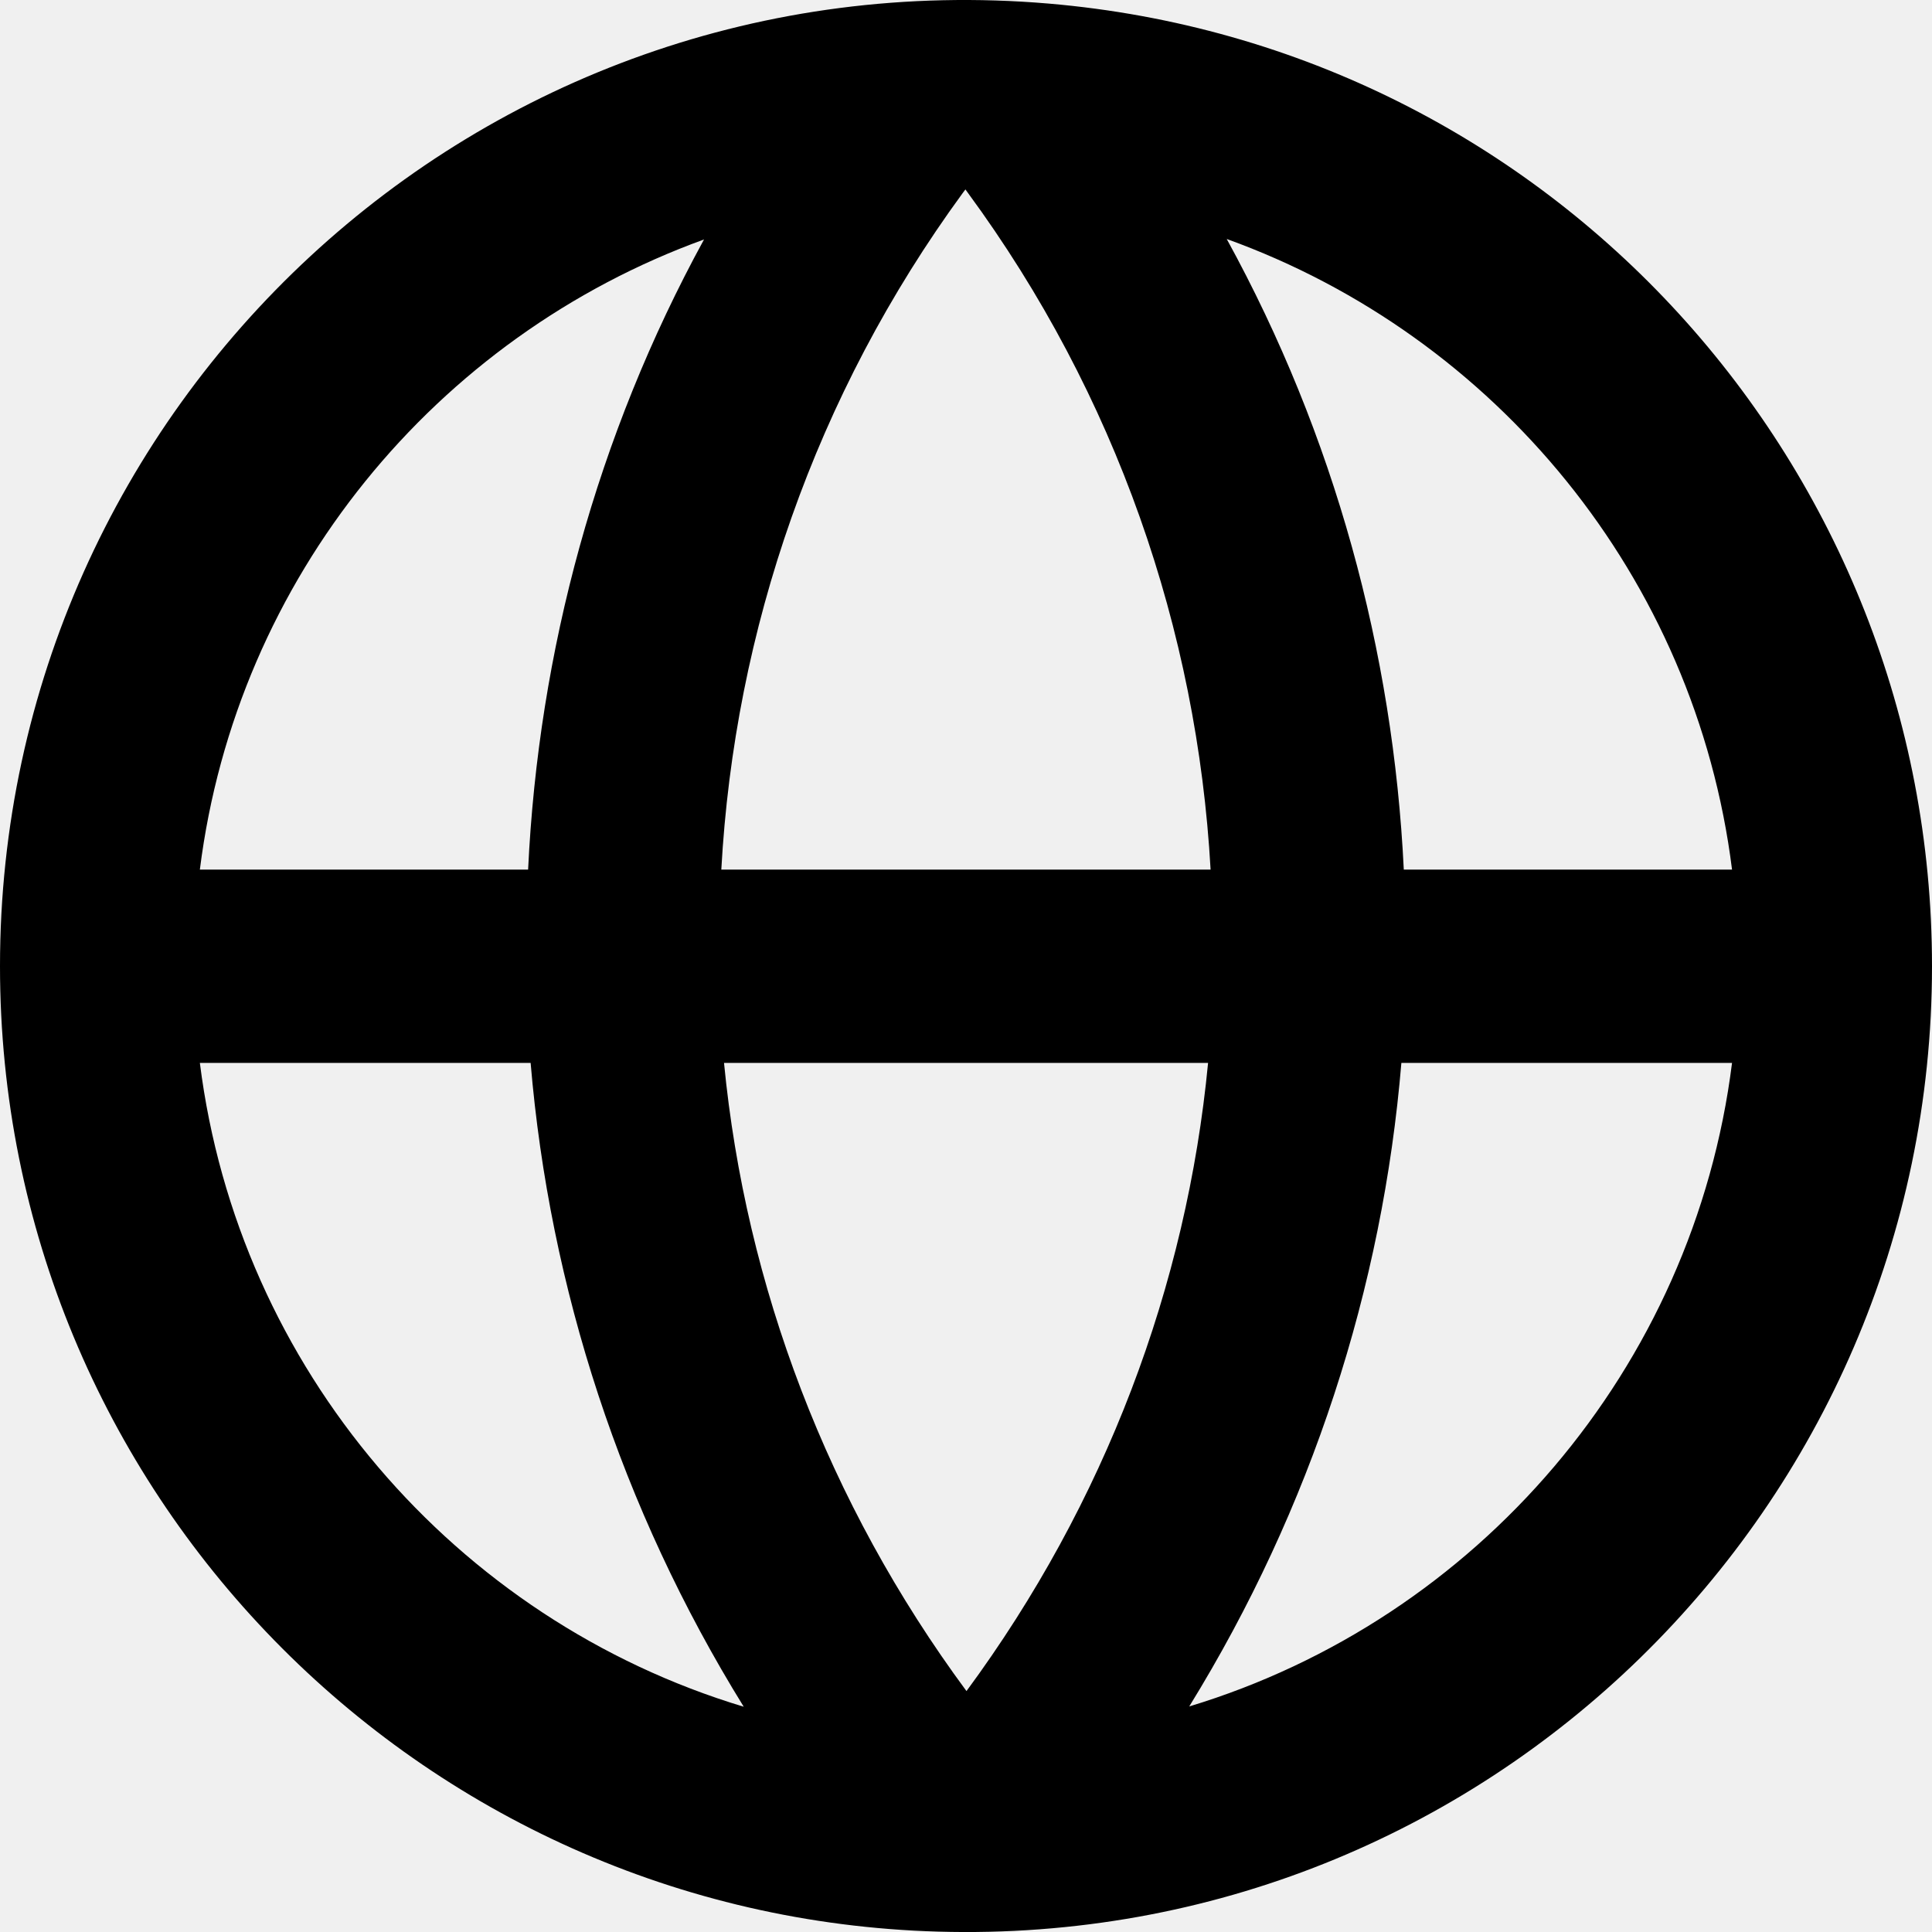
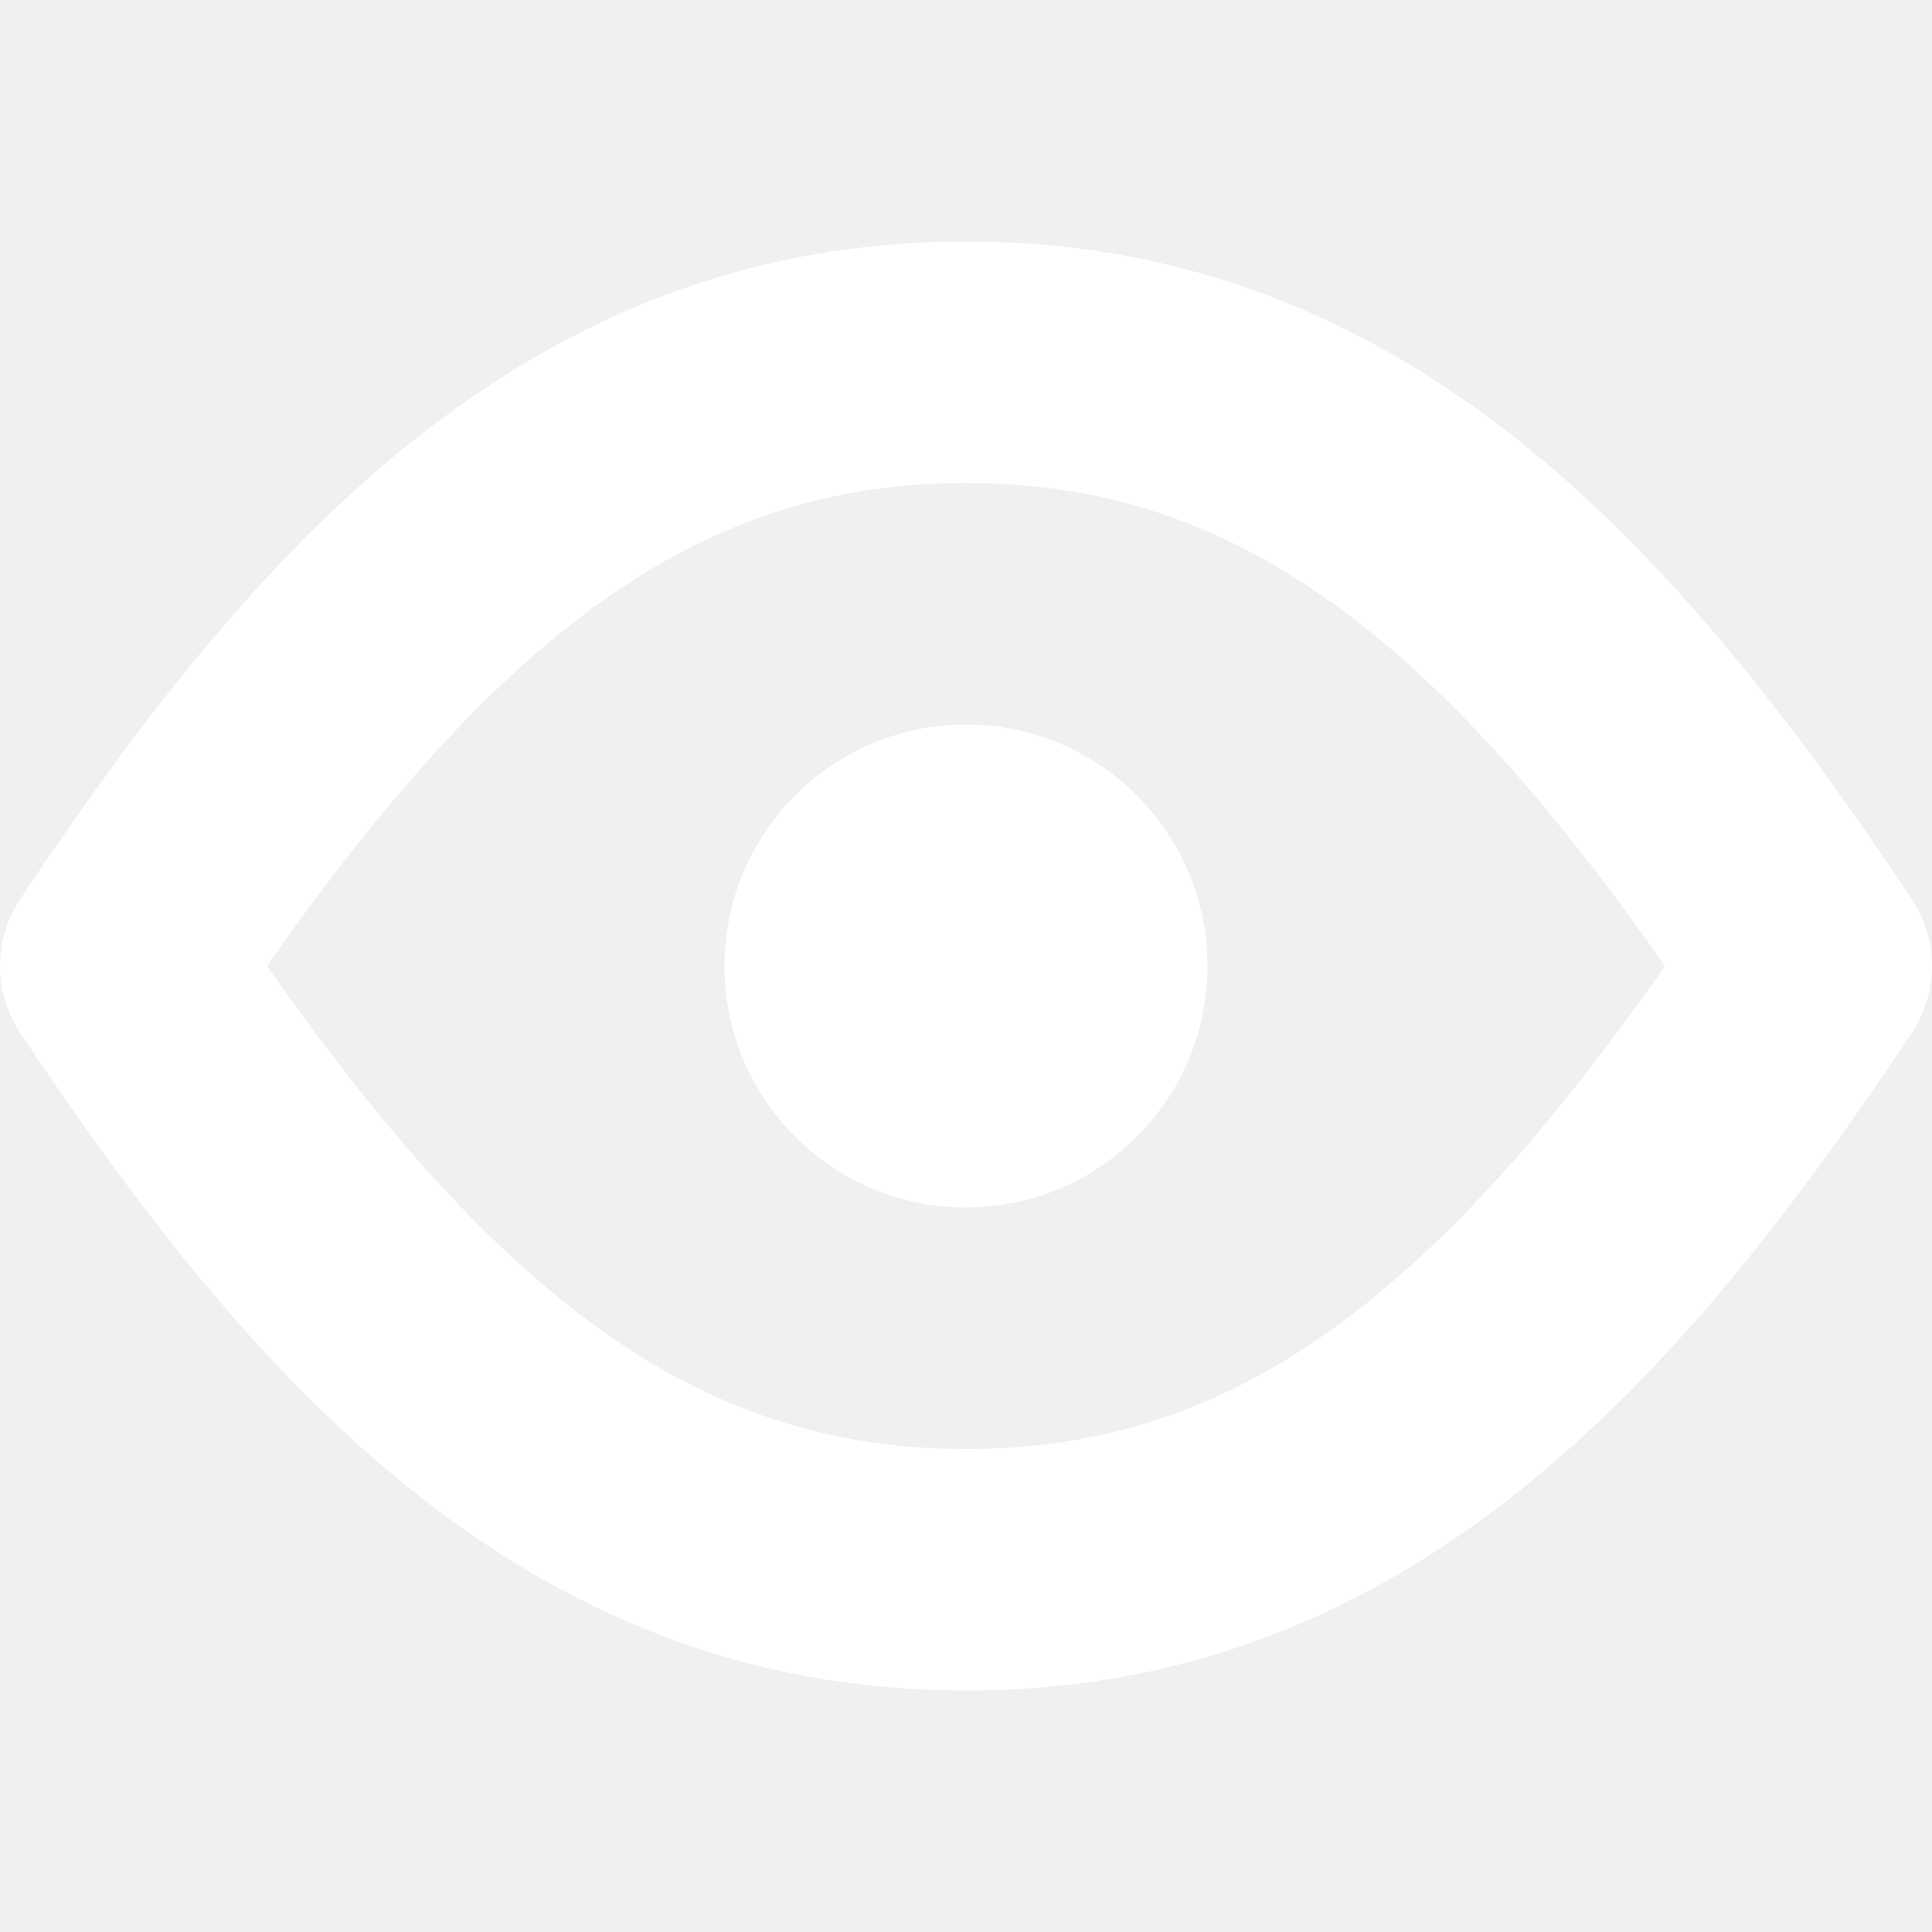
- <svg xmlns="http://www.w3.org/2000/svg" width="800px" height="800px" viewBox="0 0 20 20" version="1.1">
-   <g id="Page-1" stroke="none" stroke-width="1" fill="none" fill-rule="evenodd">
-     <g id="Dribbble-Light-Preview" transform="translate(-380, -2399)" fill="#000000">
-       <g id="icons" transform="translate(56, 160)">
-         <path d="M336.311,2256.665 C337.577,2254.612 338.313,2252.329 338.507,2250.003 L341.93,2250.003 C341.533,2253.168 339.289,2255.763 336.311,2256.665 M334.005,2256.506 C332.565,2254.557 331.719,2252.308 331.495,2250.003 L336.506,2250.003 C336.285,2252.307 335.442,2254.556 334.005,2256.506 M326.069,2250.003 L329.493,2250.003 C329.689,2252.33 330.429,2254.615 331.699,2256.668 C328.716,2255.769 326.467,2253.172 326.069,2250.003 M331.288,2241.479 C330.176,2243.513 329.574,2245.746 329.467,2248.002 L326.069,2248.002 C326.448,2244.981 328.512,2242.485 331.288,2241.479 M333.967,2240.997 C333.976,2240.985 333.985,2240.973 333.994,2240.961 C334.003,2240.973 334.011,2240.985 334.02,2240.997 C335.555,2243.087 336.393,2245.526 336.532,2248.002 L331.467,2248.002 C331.603,2245.527 332.437,2243.089 333.967,2240.997 M341.93,2248.002 L338.532,2248.002 C338.422,2245.744 337.816,2243.51 336.699,2241.474 C339.482,2242.478 341.551,2244.976 341.93,2248.002 M334.855,2239.037 C328.942,2238.535 324,2243.199 324,2249.002 C324,2254.439 328.335,2258.843 333.71,2258.996 C339.387,2259.16 344,2254.595 344,2249.002 C344,2243.84 340.068,2239.482 334.855,2239.037" id="globe_network-[#1294]">
- 
- </path>
-       </g>
-     </g>
-   </g>
+ <svg xmlns="http://www.w3.org/2000/svg" fill="#fff" width="800px" height="800px" viewBox="0 0 96 96">
+   <path d="M94.994,44.672C83.679,27.703,70.155,11.999,48,11.999S12.321,27.703,1.006,44.672a6.006,6.006,0,0,0,0,6.656C12.321,68.297,25.845,84.001,48,84.001S83.679,68.297,94.994,51.328A6.006,6.006,0,0,0,94.994,44.672ZM48,72.001C35.267,72.001,25.329,65.21,13.265,48,25.329,30.791,35.267,23.999,48,23.999S70.671,30.791,82.735,48C70.671,65.21,60.733,72.001,48,72.001Z" />
+   <path d="M48,36A12,12,0,1,0,60,48,12.016,12.016,0,0,0,48,36Z" />
</svg>
